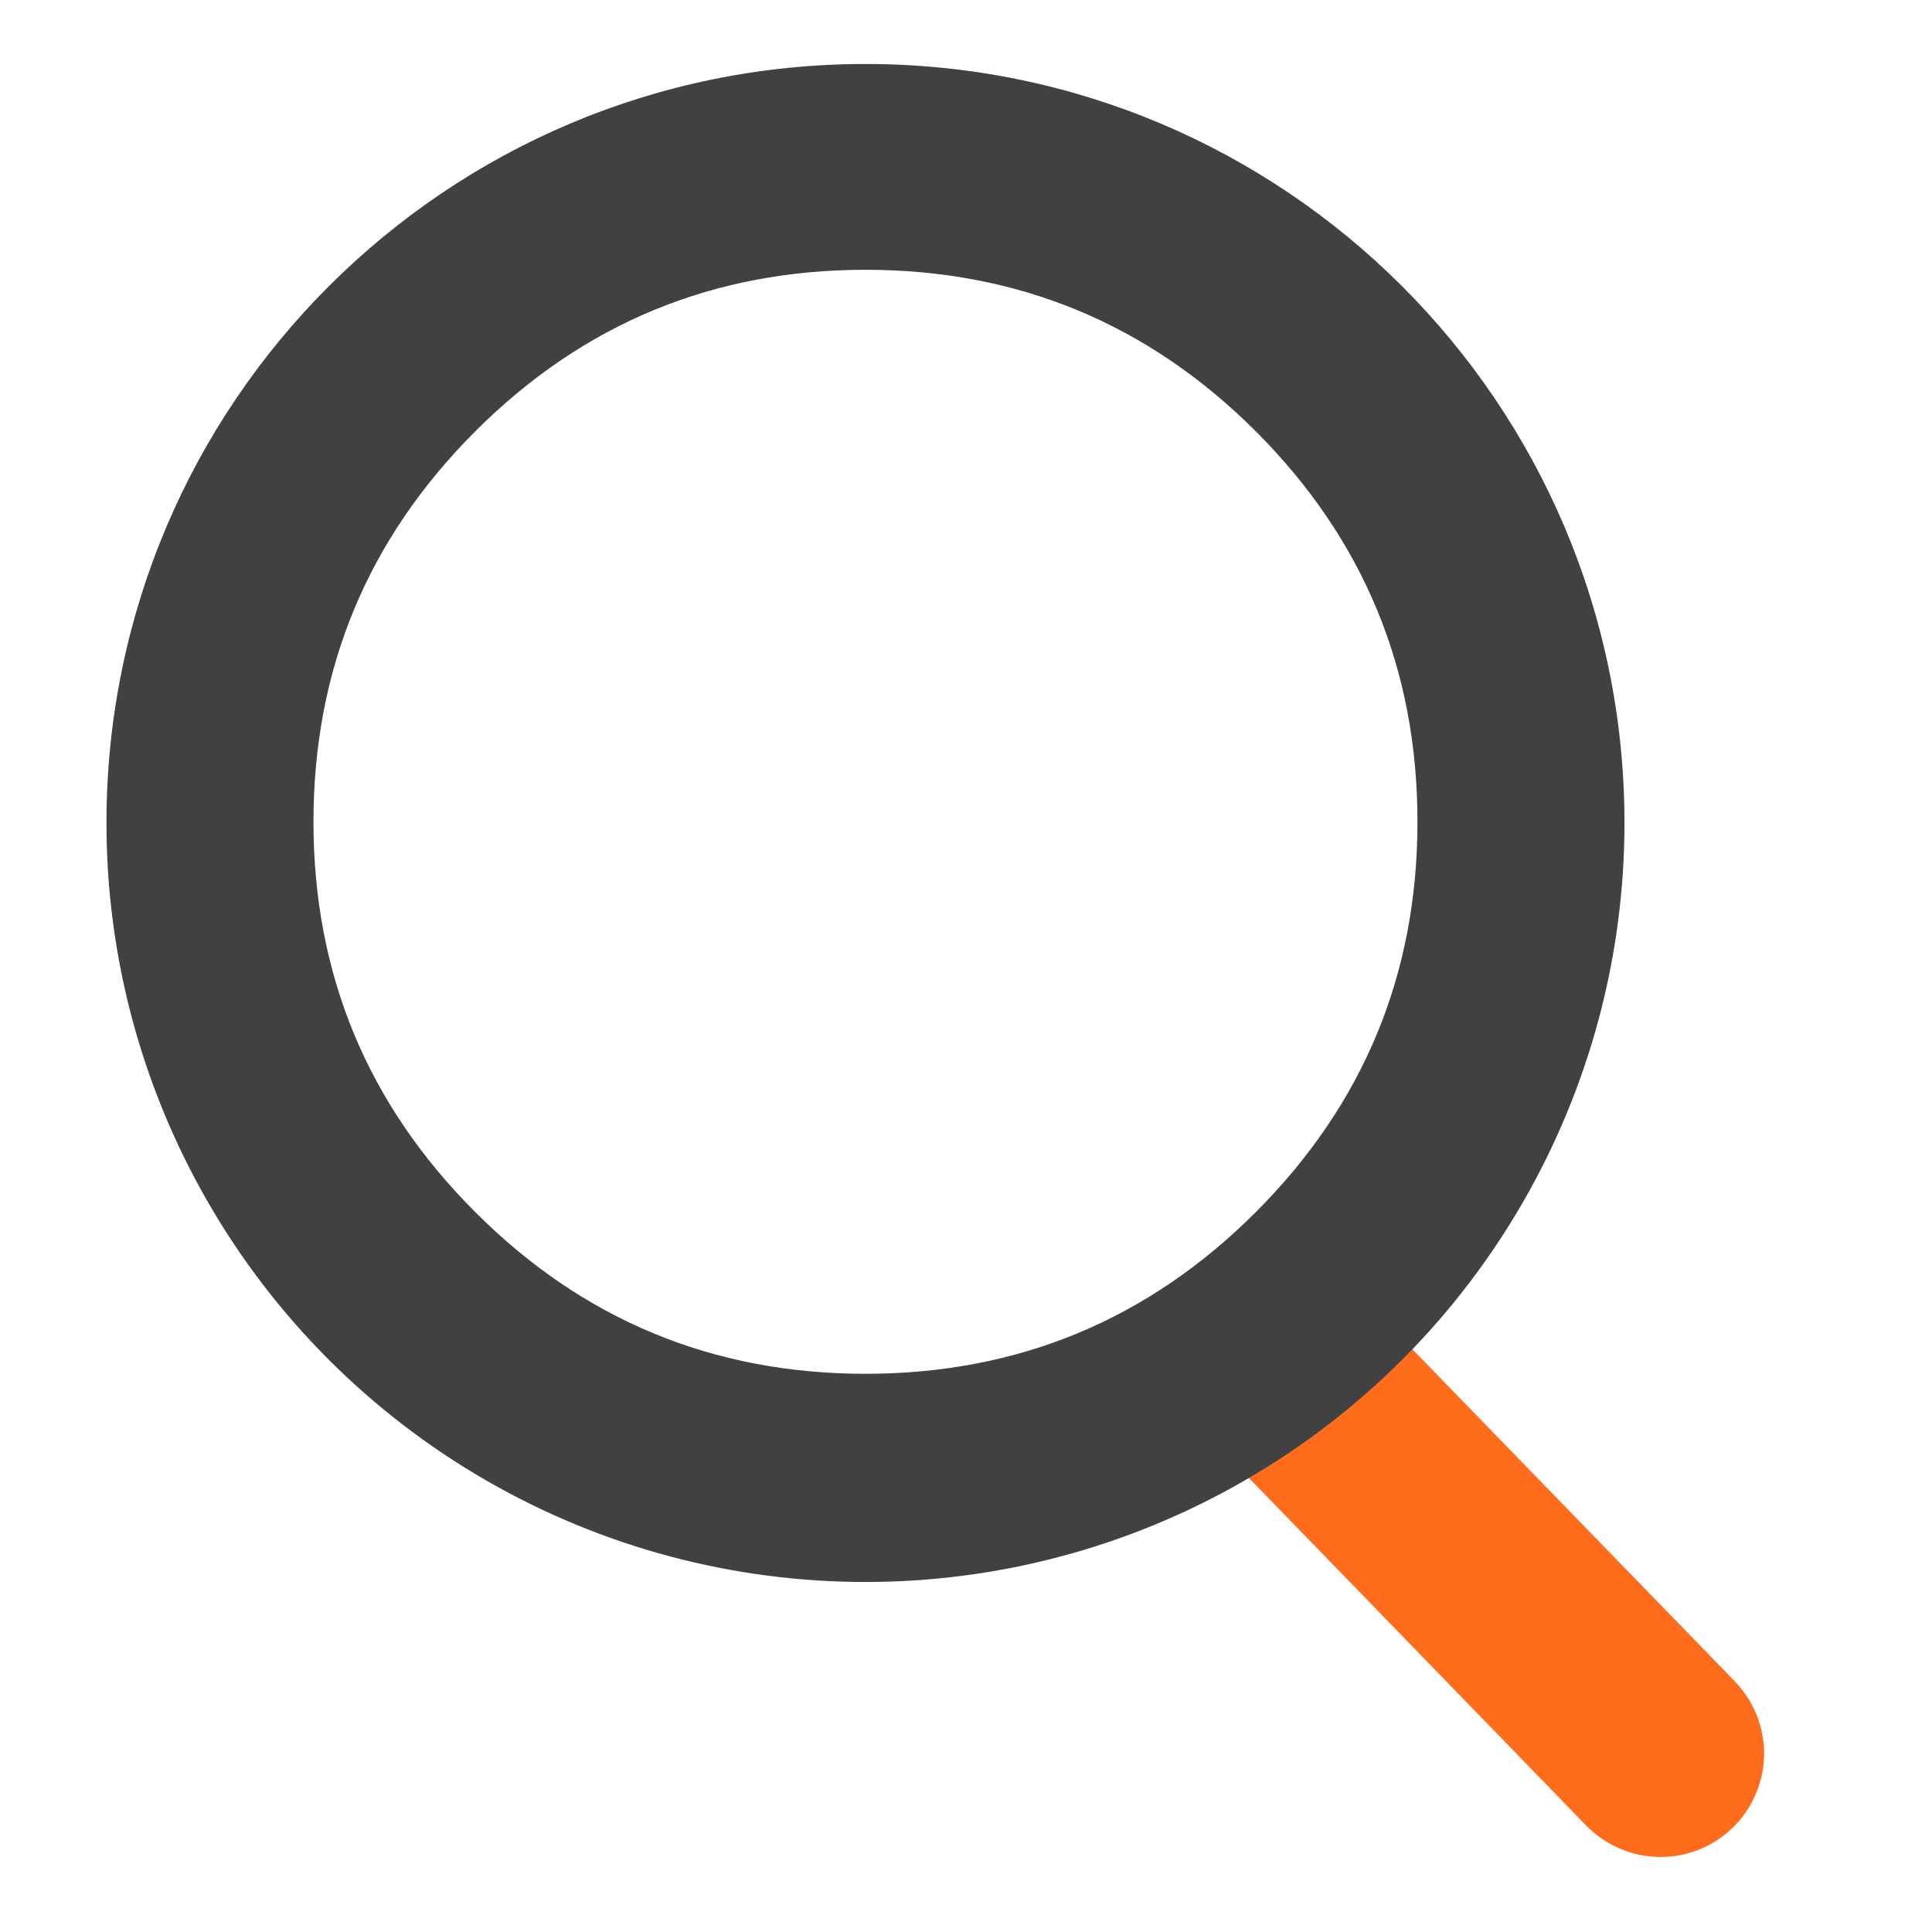
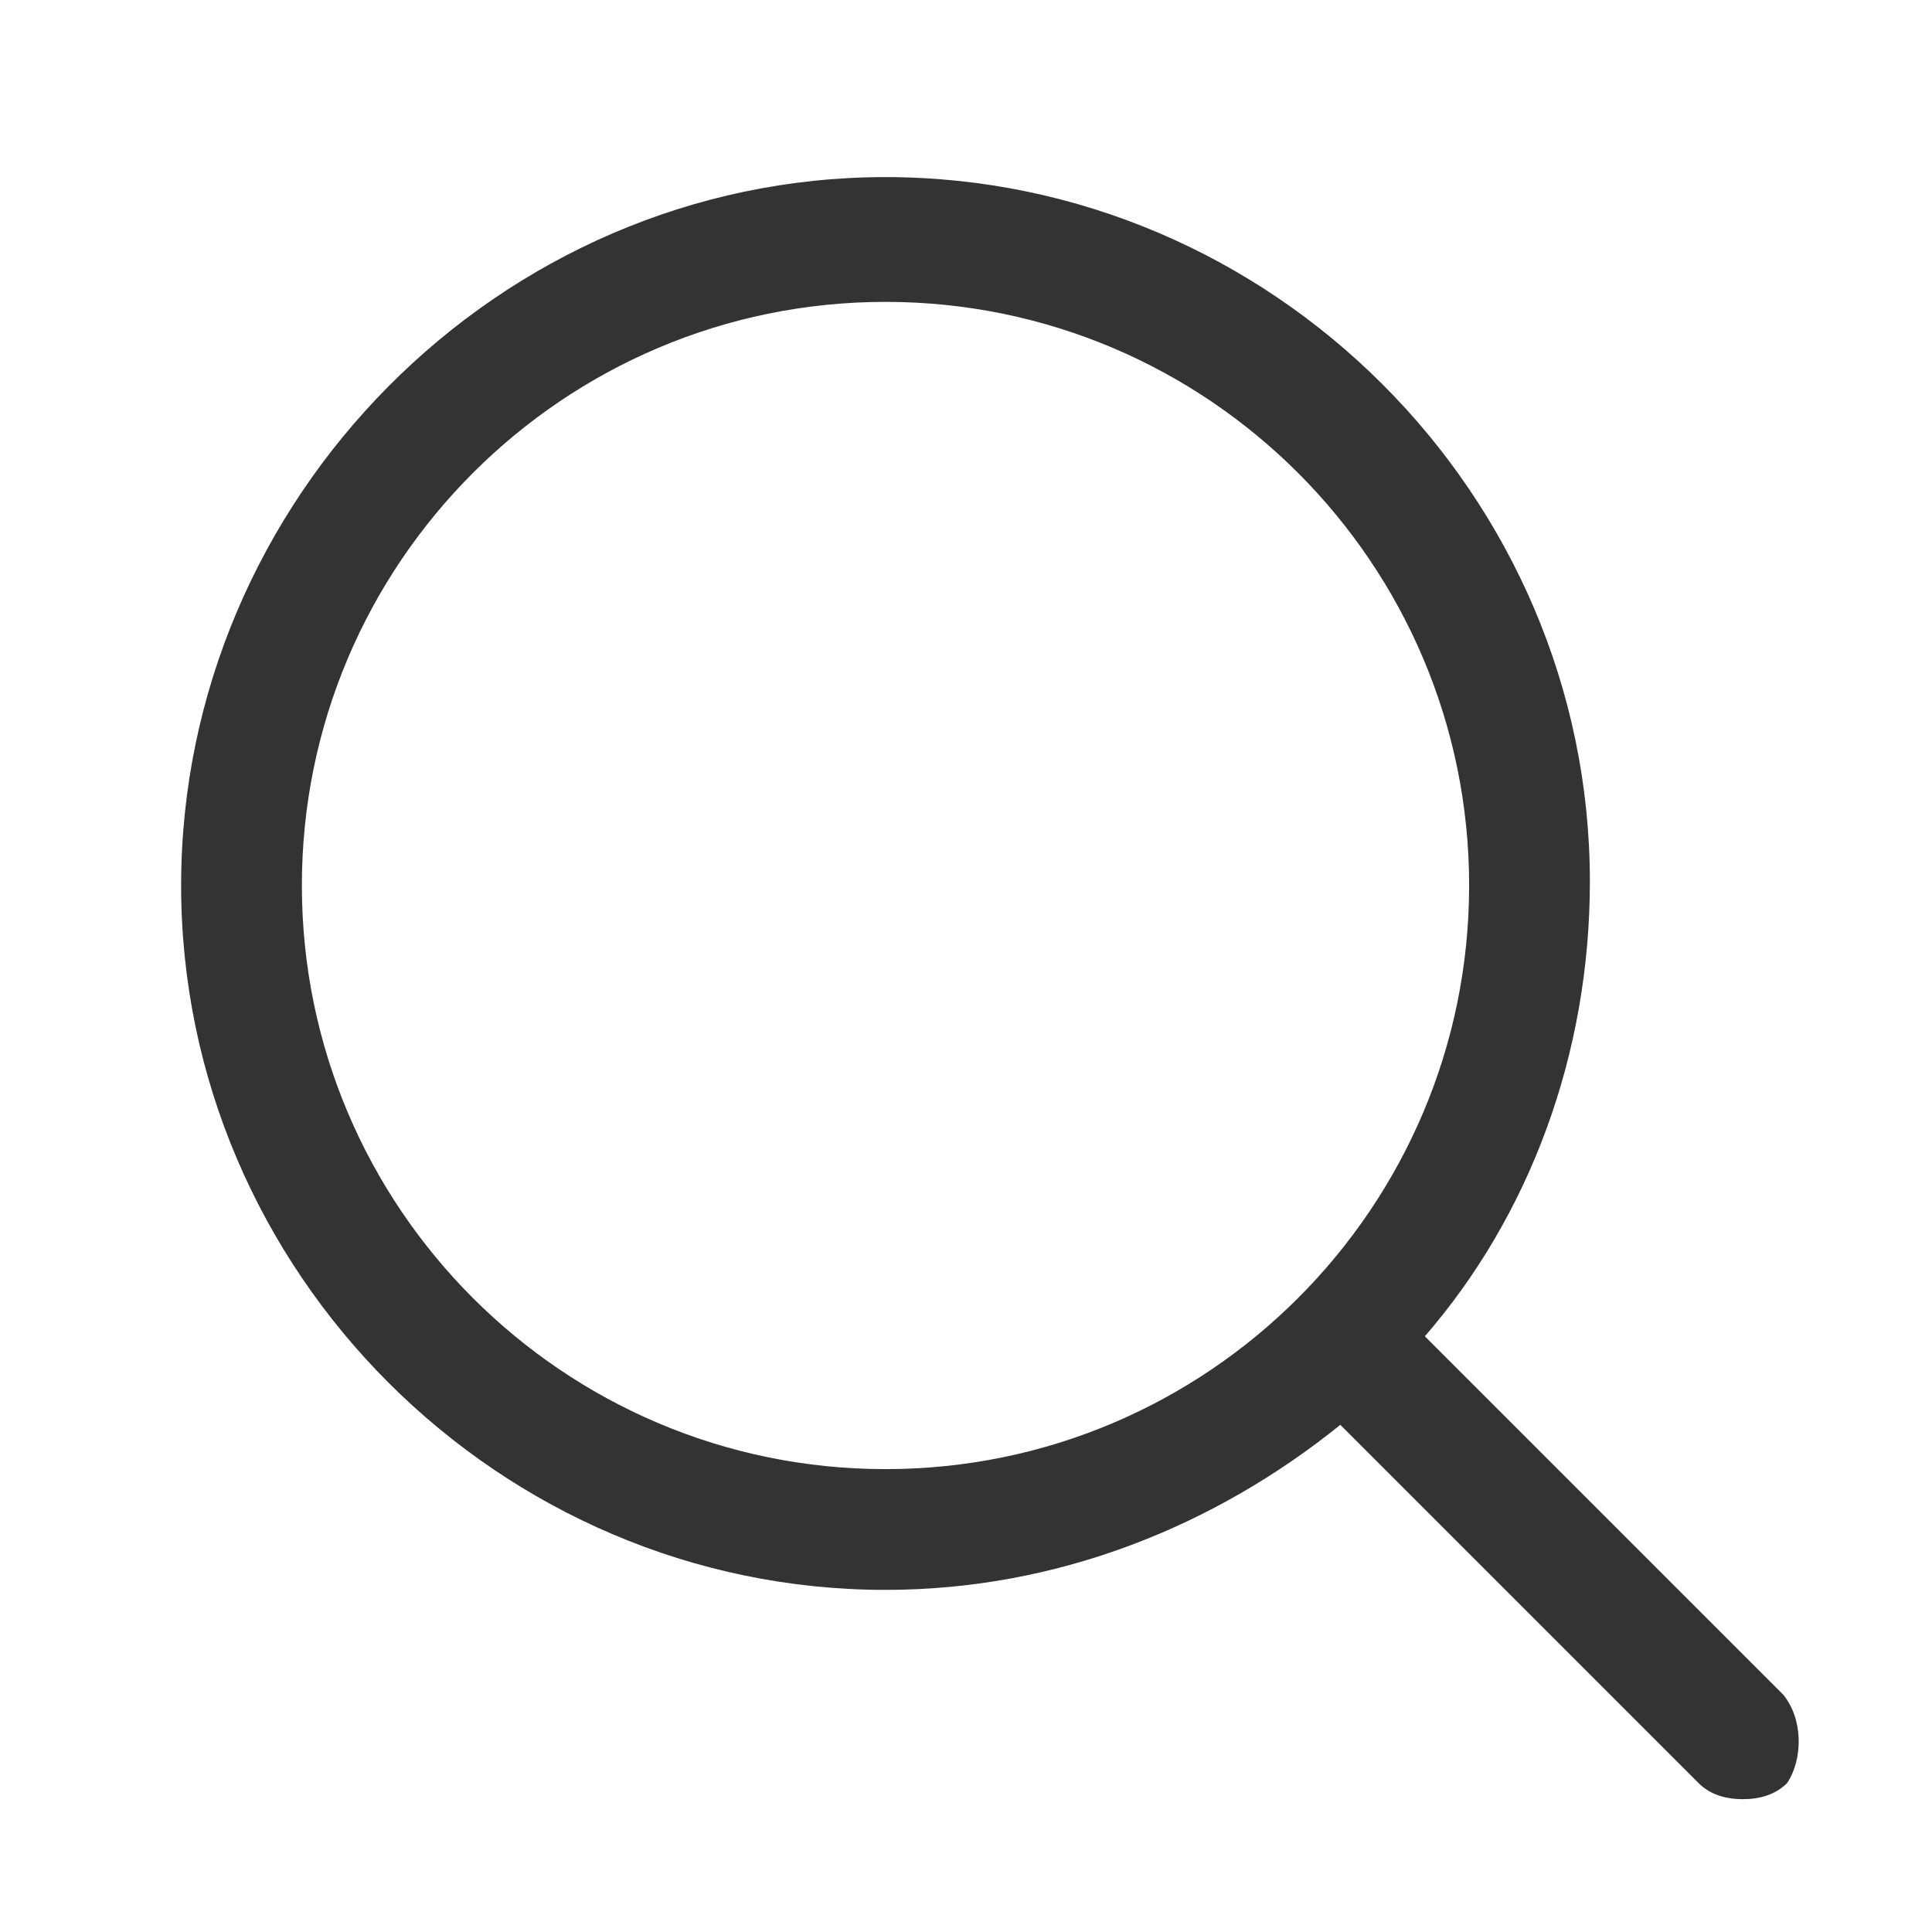
- <svg xmlns="http://www.w3.org/2000/svg" t="1645018127433" class="icon" viewBox="0 0 1024 1024" version="1.1" p-id="9397" width="200" height="200">
-   <defs>
-     <style type="text/css" />
-   </defs>
-   <path d="M840.741 967.607l-205.385-211.675 78.702-76.361 205.458 211.602-78.775 76.434z m94.281-38.254q0 5.413-1.097 10.752-1.024 5.266-3.145 10.24-2.048 5.047-5.047 9.509-2.926 4.535-6.802 8.338-3.803 3.803-8.338 6.802-4.462 2.999-9.509 5.12-4.974 2.048-10.24 3.072-5.339 1.024-10.679 1.024-5.413 0-10.752-1.024-5.266-1.024-10.24-3.145-5.047-2.048-9.509-5.047-4.535-2.999-8.338-6.802-3.803-3.803-6.802-8.338-2.999-4.462-5.12-9.509-2.048-4.974-3.072-10.24-1.024-5.339-1.024-10.752 0-5.339 1.024-10.679 1.024-5.266 3.145-10.24 2.048-5.047 5.047-9.509 2.999-4.535 6.802-8.338 3.803-3.803 8.338-6.802 4.462-2.999 9.509-5.12 4.974-2.048 10.24-3.072 5.339-1.097 10.752-1.097 5.339 0 10.679 1.097 5.266 1.024 10.24 3.145 5.047 2.048 9.509 5.047 4.535 2.926 8.338 6.802 3.803 3.803 6.802 8.338 2.999 4.462 5.12 9.509 2.048 4.974 3.072 10.24 1.097 5.339 1.097 10.679zM729.563 717.751q0 5.413-1.024 10.679-1.097 5.339-3.145 10.313-2.048 4.974-5.12 9.509-2.926 4.462-6.802 8.265-3.803 3.877-8.265 6.875-4.535 2.926-9.509 5.047-4.974 2.048-10.24 3.145-5.339 1.024-10.752 1.024t-10.679-1.024q-5.339-1.097-10.24-3.145-5.12-2.048-9.509-5.12-4.535-2.926-8.338-6.802-3.803-3.803-6.802-8.265-3.072-4.535-5.12-9.509-2.048-4.974-3.072-10.24-1.097-5.339-1.097-10.752t1.097-10.679q1.024-5.339 3.072-10.313 2.048-4.974 5.12-9.509 2.926-4.462 6.802-8.265 3.803-3.877 8.265-6.875 4.535-2.926 9.509-5.047 4.974-2.048 10.24-3.145 5.339-1.024 10.752-1.024t10.679 1.024q5.339 1.097 10.313 3.145 4.974 2.048 9.509 5.12 4.462 2.926 8.265 6.802 3.877 3.803 6.875 8.265 2.926 4.535 5.047 9.509 2.048 4.974 3.145 10.24 1.024 5.339 1.024 10.752z" fill="#FF6C1C" p-id="9398" />
-   <path d="M861.001 435.566a402.286 402.286 0 1 1-804.571 0 402.286 402.286 0 0 1 804.571 0z m-109.714 0q0-121.198-85.65-206.921Q579.913 142.994 458.715 142.994q-121.198 0-206.848 85.65-85.723 85.723-85.723 206.921 0 121.125 85.723 206.848 85.65 85.723 206.848 85.723 121.198 0 206.921-85.723 85.65-85.723 85.65-206.848z" fill="#414141" p-id="9399" />
+ <svg xmlns="http://www.w3.org/2000/svg" class="icon" width="200px" height="200.00px" viewBox="0 0 1024 1024" version="1.1">
+   <path fill="#333333" d="M945.067 898.133l-189.867-189.867c55.467-64 87.467-149.333 87.467-241.067 0-204.8-168.533-373.333-373.333-373.333S96 264.533 96 469.333 264.533 842.667 469.333 842.667c91.733 0 174.933-34.133 241.067-87.467l189.867 189.867c6.4 6.4 14.933 8.533 23.467 8.533s17.067-2.133 23.467-8.533c8.533-12.8 8.533-34.133-2.133-46.933zM469.333 778.667C298.667 778.667 160 640 160 469.333S298.667 160 469.333 160 778.667 298.667 778.667 469.333 640 778.667 469.333 778.667z" />
</svg>
